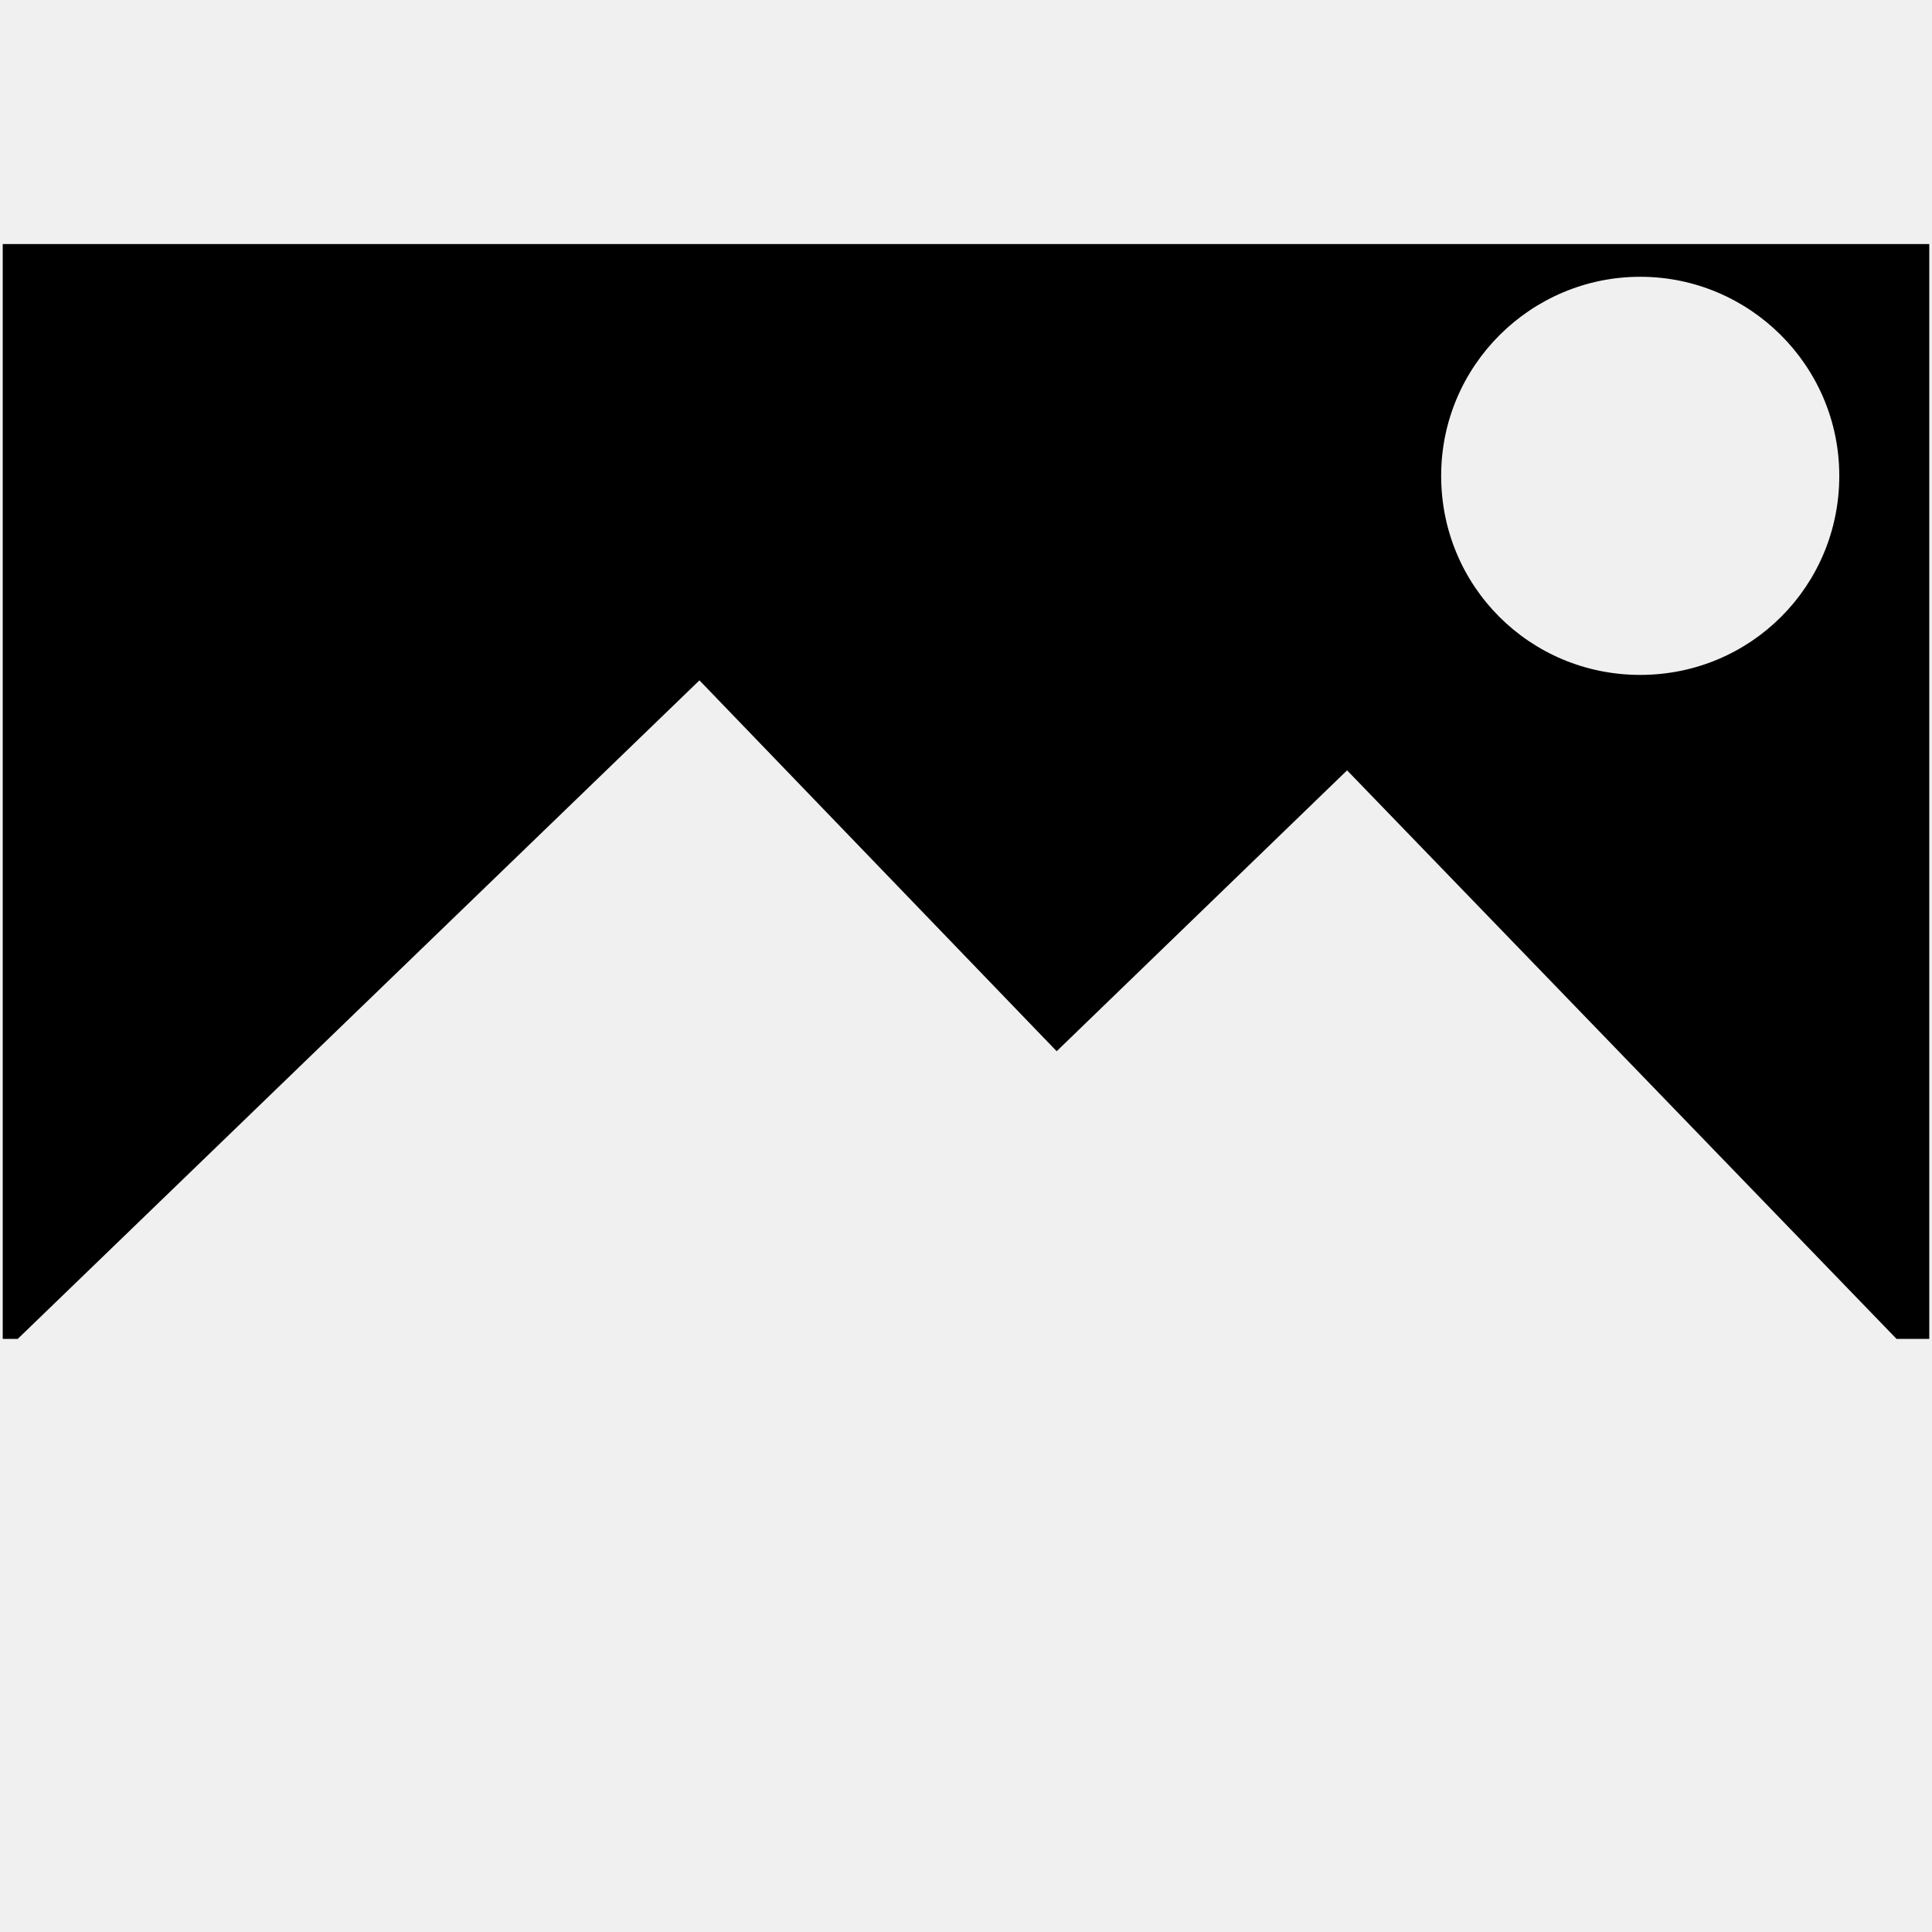
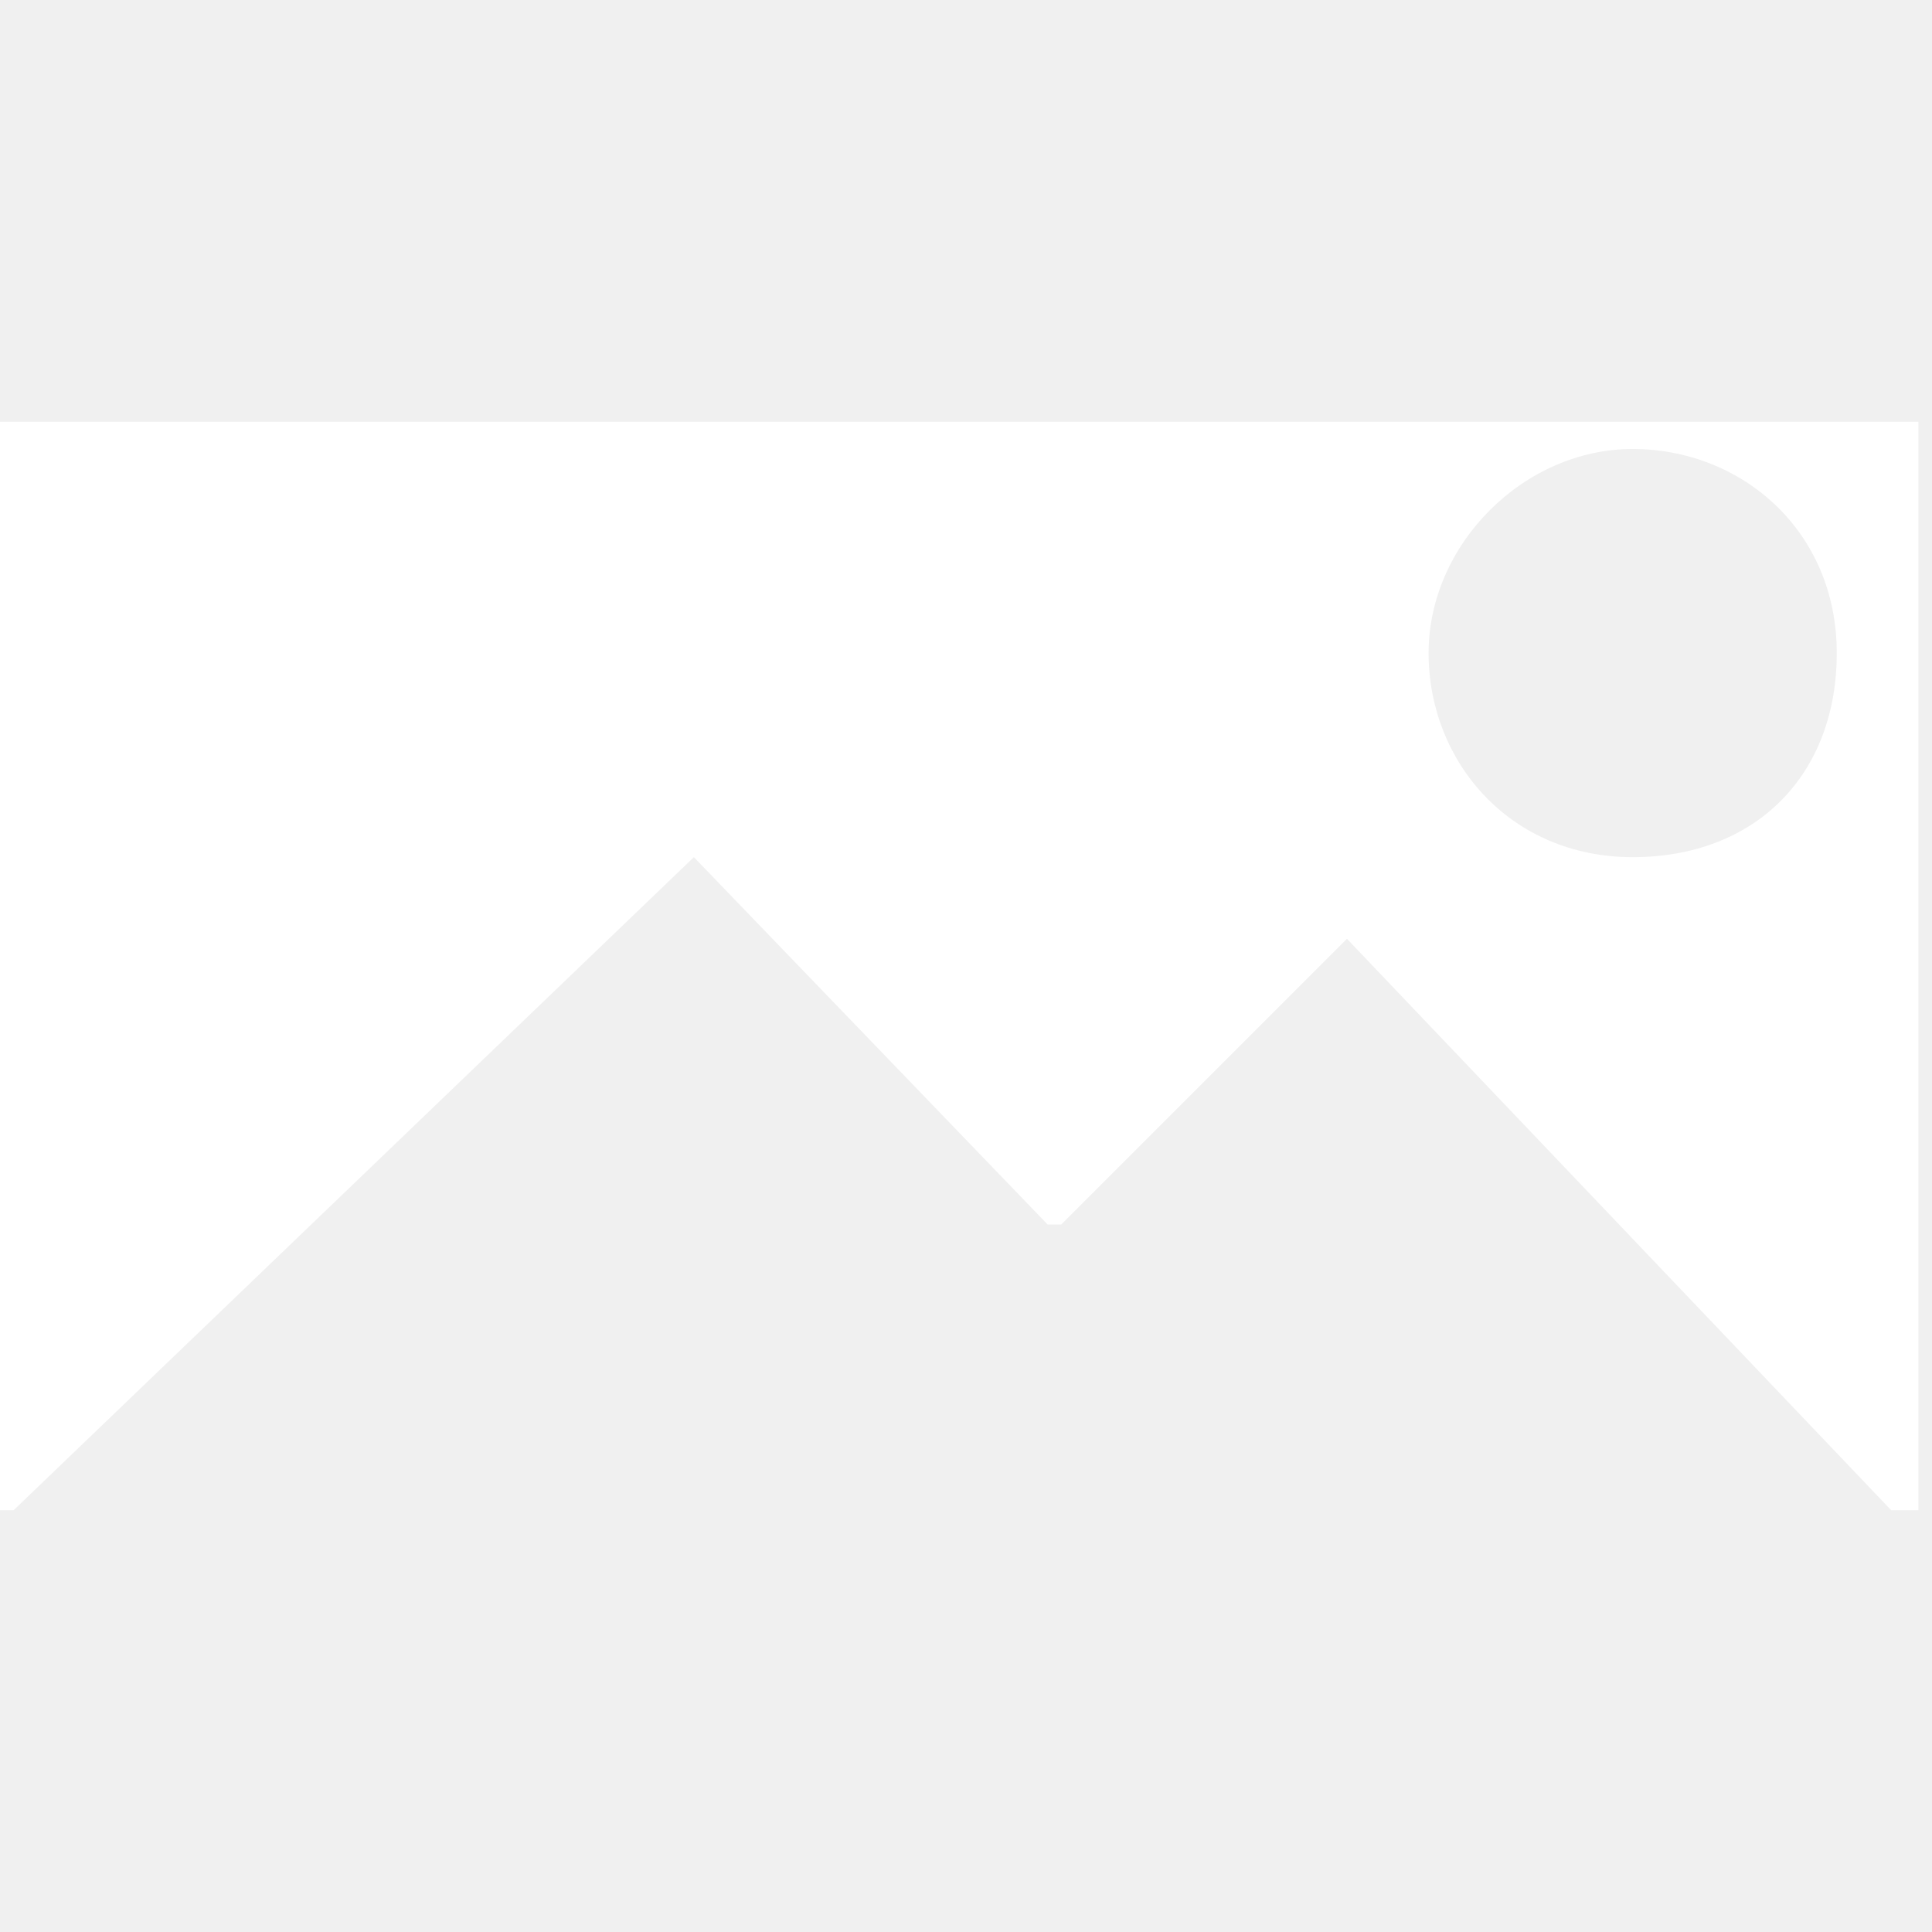
- <svg xmlns="http://www.w3.org/2000/svg" version="1.1" id="Ebene_1" x="0px" y="0px" viewBox="0 0 14.17 14.17" style="enable-background:new 0 0 14.17 14.17;" xml:space="preserve">
-   <g>
-     <path d="M7.75,7.71l2.13-2.06l4.03,4.17h0.24V1.79H0.02v8.03h0.11l5-4.83L7.75,7.71z M12.03,2.03c0.8,0,1.46,0.65,1.46,1.46   s-0.65,1.46-1.46,1.46s-1.46-0.65-1.46-1.46S11.23,2.03,12.03,2.03z" />
-   </g>
+ <svg xmlns="http://www.w3.org/2000/svg" id="Ebene_1" data-name="Ebene 1" version="1.1" viewBox="0 0 14.2 14.2">
+   <defs>
+     <style>
+       .cls-1 {
+         fill: #fff;
+         stroke-width: 0px;
+       }
+     </style>
+   </defs>
+   <path class="cls-1" d="M7.8,9l2.1-2.1,4,4.2h.2V3.1H0v8h.1l5-4.8,2.6,2.7ZM12,3.3c.8,0,1.5.6,1.5,1.5s-.6,1.5-1.5,1.5-1.5-.7-1.5-1.5.7-1.5,1.5-1.5Z" />
</svg>
